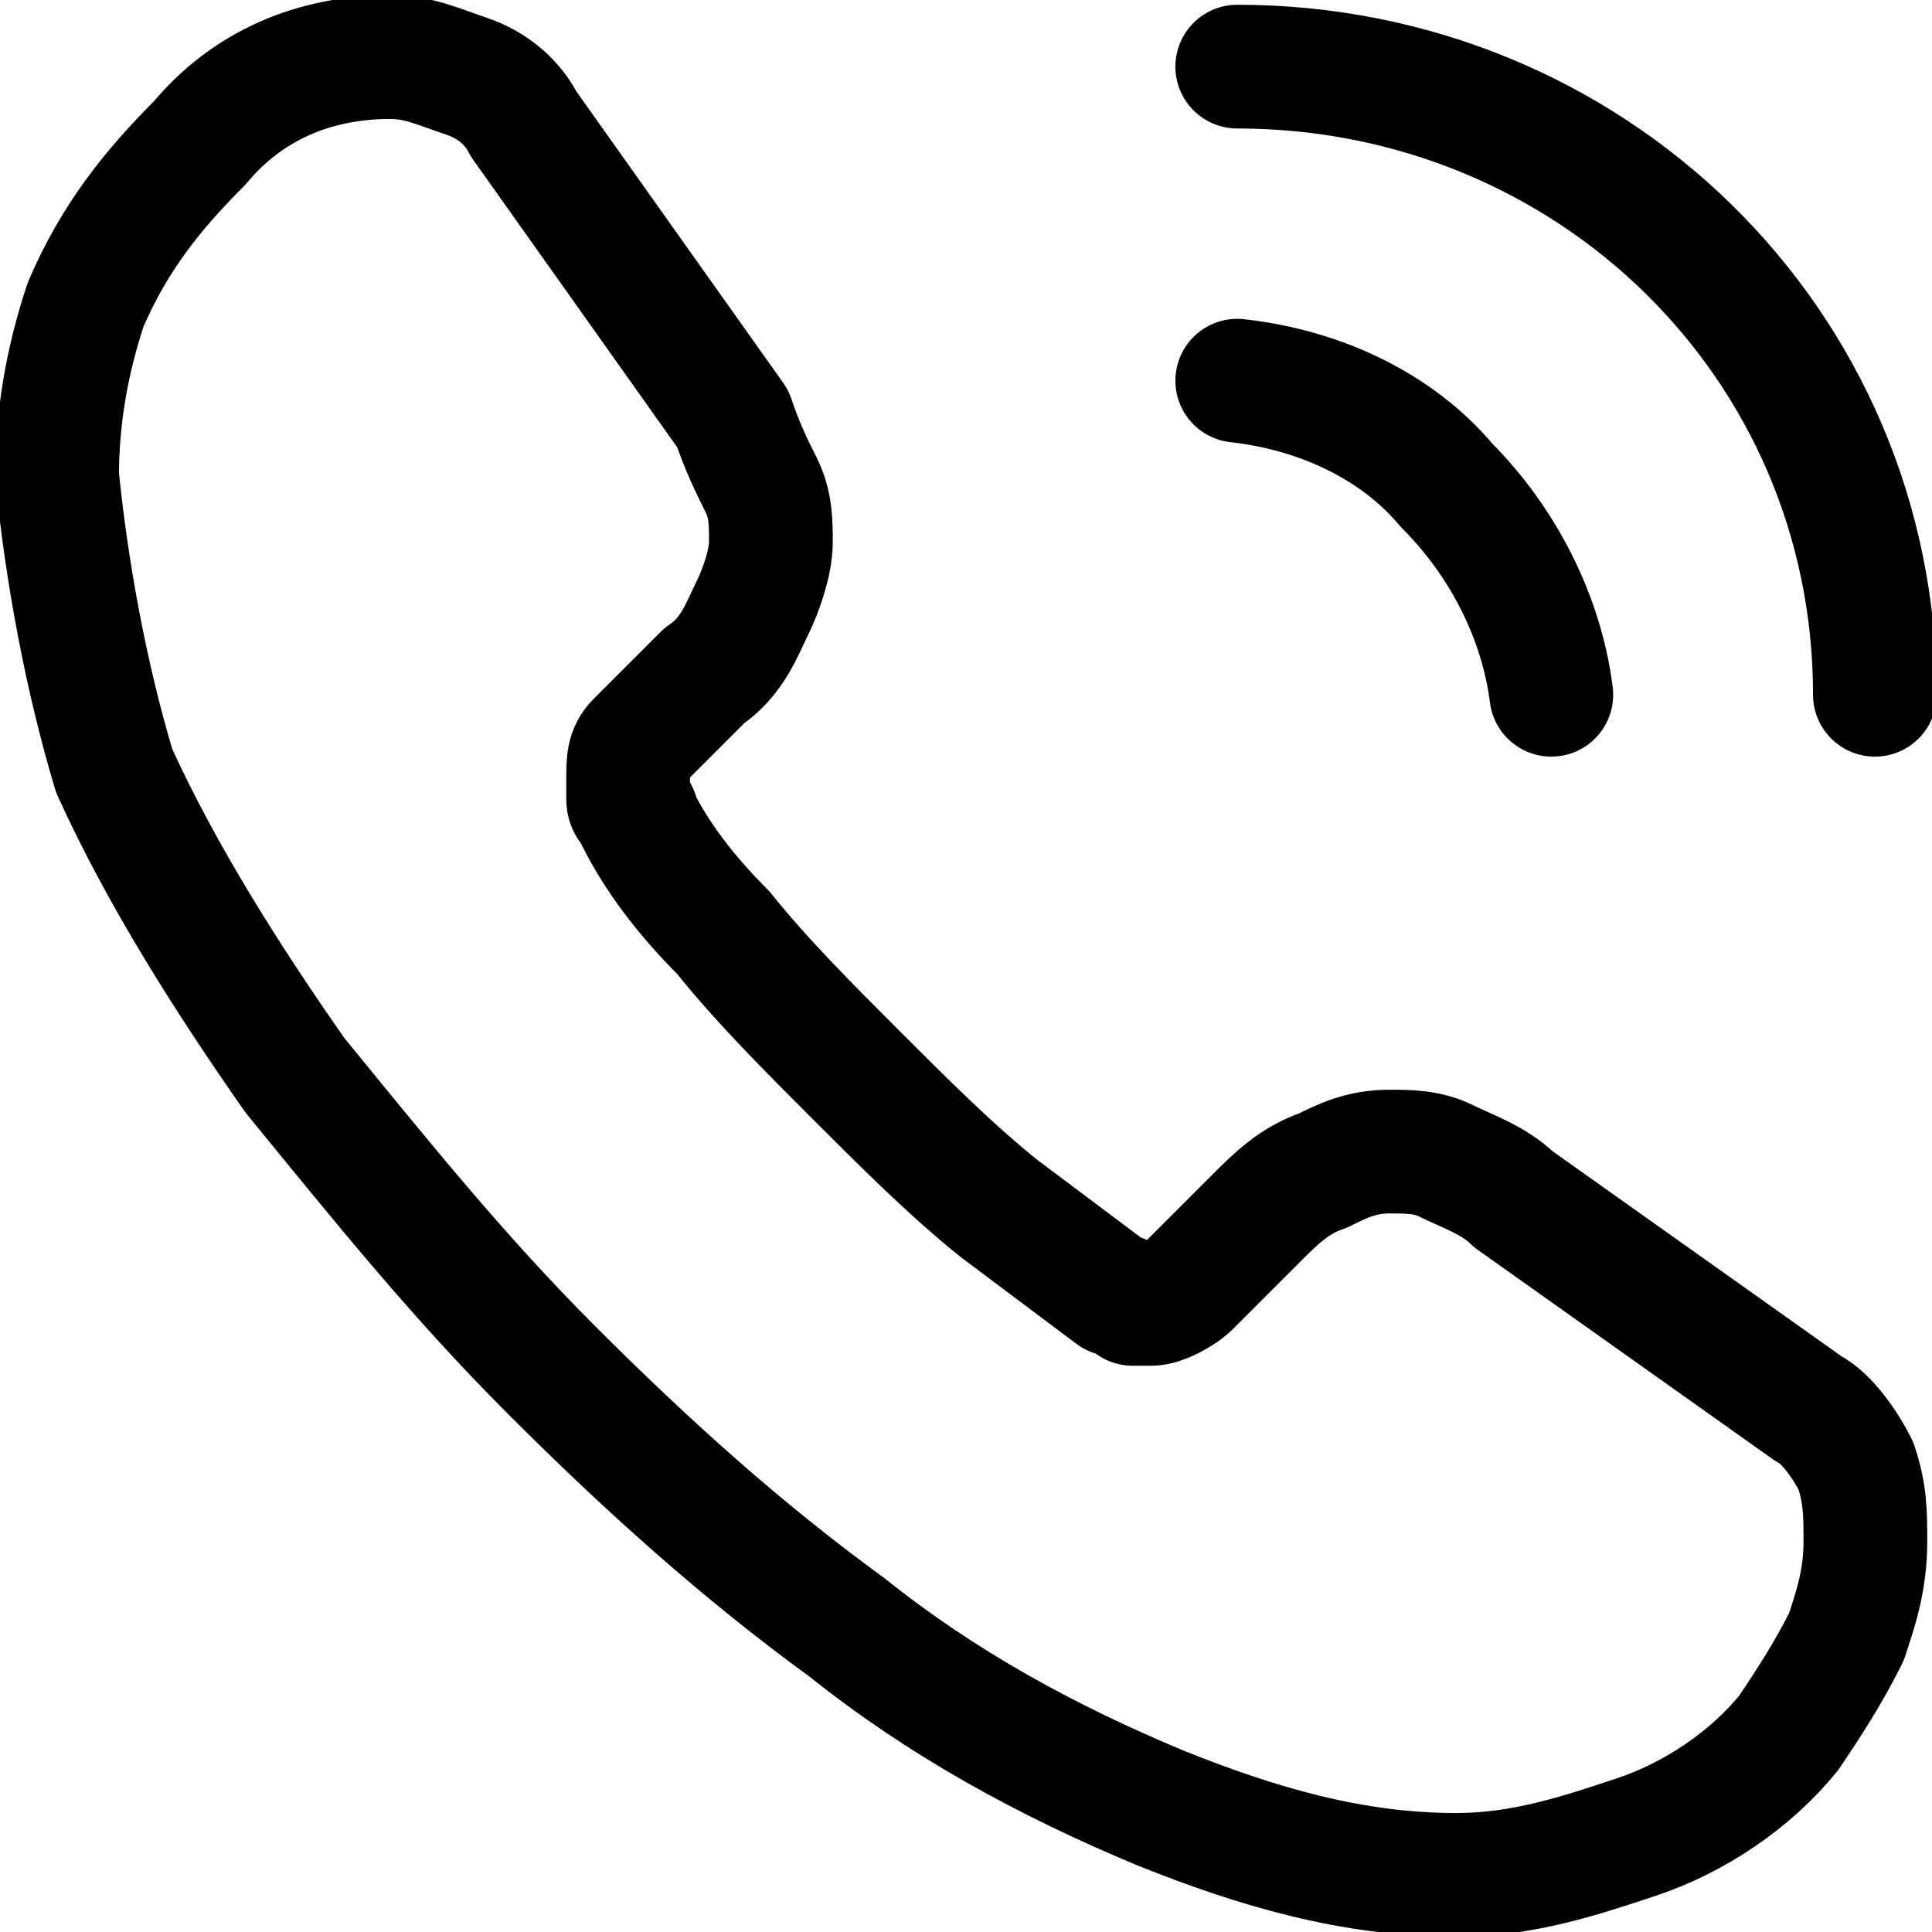
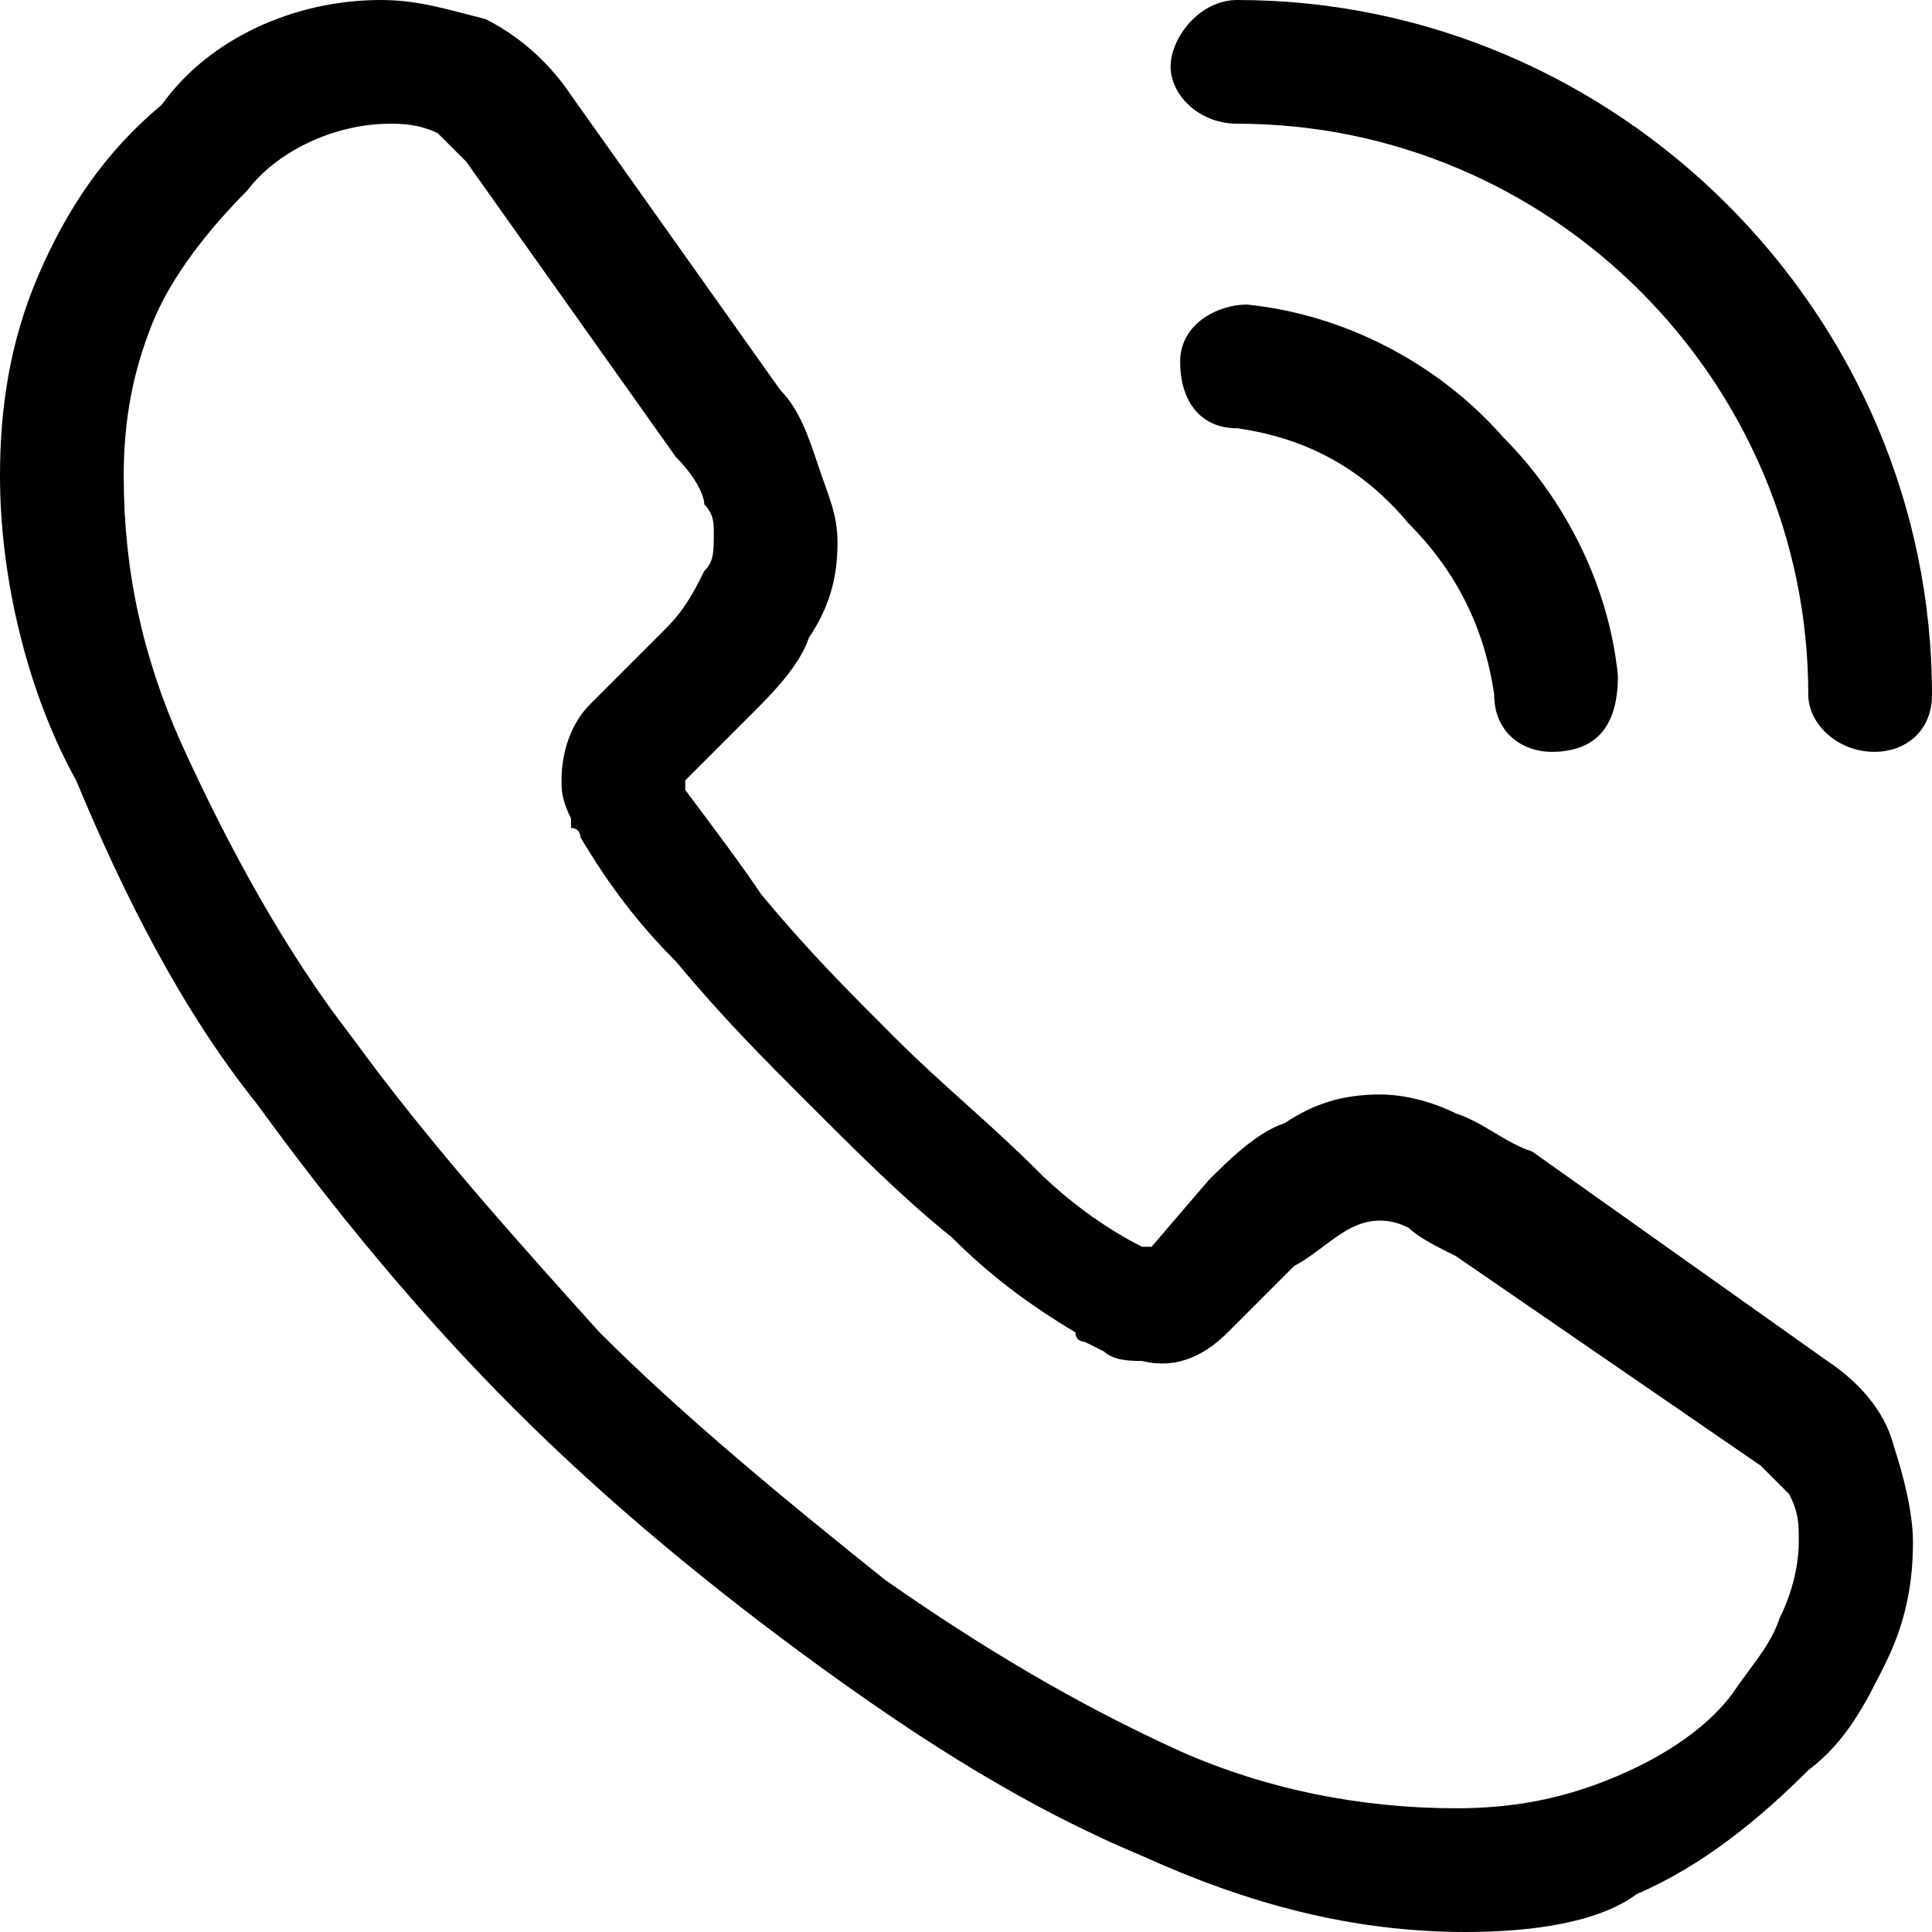
<svg xmlns="http://www.w3.org/2000/svg" version="1.1" id="Слой_1" x="0px" y="0px" viewBox="0 0 20.3 20.3" style="enable-background:new 0 0 20.3 20.3;" xml:space="preserve">
  <style type="text/css">
	.st0{fill:none;stroke:#000000;stroke-width:1.3;stroke-linecap:round;stroke-linejoin:round;}
</style>
-   <path id="Контур_645" class="st0" d="M12.5,8.7" />
-   <path id="Контур_646" class="st0" d="M19.6,16.2c0,0.4-0.1,0.7-0.2,1c-0.2,0.4-0.4,0.7-0.6,1c-0.4,0.5-1,0.9-1.6,1.1  c-0.6,0.2-1.2,0.4-1.9,0.4c-1.1,0-2.1-0.3-3.1-0.7c-1.2-0.5-2.3-1.1-3.3-1.9c-1.1-0.8-2.1-1.7-3.1-2.7c-1-1-1.8-2-2.7-3.1  c-0.7-1-1.4-2.1-1.9-3.2C0.9,7.1,0.7,6,0.6,5c0-0.6,0.1-1.2,0.3-1.8C1.2,2.5,1.6,2,2.1,1.5c0.5-0.6,1.2-0.9,2-0.9  c0.3,0,0.5,0.1,0.8,0.2c0.3,0.1,0.5,0.3,0.6,0.5l2.2,3.1C7.8,4.7,7.9,4.9,8,5.1c0.1,0.2,0.1,0.4,0.1,0.6c0,0.2-0.1,0.5-0.2,0.7  C7.8,6.6,7.7,6.9,7.4,7.1L6.7,7.8C6.6,7.9,6.6,8,6.6,8.2c0,0.1,0,0.1,0,0.2c0,0.1,0.1,0.1,0.1,0.2C6.9,9,7.2,9.4,7.6,9.8  c0.4,0.5,0.9,1,1.4,1.5c0.5,0.5,1,1,1.5,1.4c0.4,0.3,0.8,0.6,1.2,0.9c0,0,0.1,0,0.2,0.1c0.1,0,0.2,0,0.2,0c0.1,0,0.3-0.1,0.4-0.2  l0.7-0.7c0.2-0.2,0.4-0.4,0.7-0.5c0.2-0.1,0.4-0.2,0.7-0.2c0.2,0,0.4,0,0.6,0.1c0.2,0.1,0.5,0.2,0.7,0.4l3.1,2.2  c0.2,0.1,0.4,0.4,0.5,0.6C19.6,15.7,19.6,15.9,19.6,16.2z" />
-   <path id="Контур_647" class="st0" d="M16.3,7.3c-0.1-0.8-0.5-1.6-1.1-2.2C14.7,4.5,13.9,4.1,13,4" />
-   <path id="Контур_648" class="st0" d="M19.7,7.3c0-3.7-3-6.6-6.7-6.6l0,0" />
+   <path id="Контур_72" class="st0" d="M12.5,8.7" />
+   <path d="M15.4,20.3C15.3,20.3,15.3,20.3,15.4,20.3c-1.2,0-2.3-0.3-3.4-0.8c-1.2-0.5-2.3-1.2-3.4-2c-1.1-0.8-2.2-1.7-3.2-2.7  c-1-1-1.9-2.1-2.7-3.2c-0.8-1-1.4-2.2-1.9-3.4C0.3,7.3,0,6.1,0,5c0-0.7,0.1-1.4,0.4-2.1c0.3-0.7,0.7-1.3,1.3-1.8C2.2,0.4,3.1,0,4,0  c0.4,0,0.7,0.1,1.1,0.2C5.5,0.4,5.8,0.7,6,1l2.2,3.1c0.2,0.2,0.3,0.5,0.4,0.8c0.1,0.3,0.2,0.5,0.2,0.8c0,0.4-0.1,0.7-0.3,1  C8.4,7,8.1,7.3,7.9,7.5L7.2,8.2c0,0,0,0.1,0,0.1C7.5,8.7,7.8,9.1,8,9.4c0.5,0.6,0.9,1,1.4,1.5c0.5,0.5,1,0.9,1.5,1.4  c0.3,0.3,0.7,0.6,1.1,0.8c0,0,0.1,0,0.1,0l0.6-0.7c0.2-0.2,0.5-0.5,0.8-0.6c0.3-0.2,0.6-0.3,1-0.3c0.3,0,0.6,0.1,0.8,0.2  c0.3,0.1,0.5,0.3,0.8,0.4l3.1,2.2c0.3,0.2,0.6,0.5,0.7,0.9c0.1,0.3,0.2,0.7,0.2,1c0,0,0,0,0,0c0,0.5-0.1,0.9-0.3,1.3  c-0.2,0.4-0.4,0.8-0.8,1.1c-0.5,0.5-1.1,1-1.8,1.3C16.8,20.2,16.1,20.3,15.4,20.3z M4.1,1.3C4.1,1.3,4.1,1.3,4.1,1.3  C3.5,1.3,2.9,1.6,2.6,2c-0.4,0.4-0.8,0.9-1,1.4C1.4,3.9,1.3,4.4,1.3,5c0,1,0.2,1.9,0.6,2.8C2.4,8.9,3,10,3.7,10.9  C4.5,12,5.4,13,6.3,14c0.9,0.9,2,1.8,3,2.6c1,0.7,2,1.3,3.1,1.8c0.9,0.4,1.9,0.6,2.9,0.6c0.6,0,1.1-0.1,1.6-0.3  c0.5-0.2,1-0.5,1.3-0.9c0.2-0.3,0.4-0.5,0.5-0.8c0.1-0.2,0.2-0.5,0.2-0.8c0-0.2,0-0.3-0.1-0.5c-0.1-0.1-0.2-0.2-0.3-0.3l-3.2-2.2  c-0.2-0.1-0.4-0.2-0.5-0.3c-0.2-0.1-0.4-0.1-0.6,0c-0.2,0.1-0.4,0.3-0.6,0.4L12.9,14c-0.2,0.2-0.5,0.4-0.9,0.3c-0.1,0-0.3,0-0.4-0.1  l-0.2-0.1c0,0-0.1,0-0.1-0.1c-0.5-0.3-0.9-0.6-1.3-1c-0.5-0.4-1-0.9-1.5-1.4c-0.5-0.5-0.9-0.9-1.4-1.5c-0.4-0.4-0.7-0.8-1-1.3  c0,0,0-0.1-0.1-0.1L6,8.6C5.9,8.4,5.9,8.3,5.9,8.2c0-0.3,0.1-0.6,0.3-0.8L7,6.6C7.2,6.4,7.3,6.2,7.4,6c0.1-0.1,0.1-0.2,0.1-0.4  c0-0.1,0-0.2-0.1-0.3C7.4,5.2,7.3,5,7.1,4.8L4.9,1.7C4.8,1.6,4.7,1.5,4.6,1.4C4.4,1.3,4.2,1.3,4.1,1.3z M7.2,8.3L7.2,8.3  C7.2,8.3,7.2,8.3,7.2,8.3z" />
+   <path d="M16.3,7.9c-0.3,0-0.6-0.2-0.6-0.6c-0.1-0.7-0.4-1.3-0.9-1.8c-0.5-0.6-1.1-0.9-1.8-1c-0.4,0-0.6-0.3-0.6-0.7  c0-0.4,0.4-0.6,0.7-0.6c1,0.1,2,0.6,2.7,1.4c0.6,0.6,1.1,1.5,1.2,2.5C17,7.6,16.8,7.9,16.3,7.9C16.4,7.9,16.4,7.9,16.3,7.9z" />
+   <path d="M19.7,7.9c-0.4,0-0.7-0.3-0.7-0.6c0-3.3-2.7-6-6-6c-0.4,0-0.7-0.3-0.7-0.6S12.6,0,13,0c4,0,7.3,3.3,7.3,7.3  C20.3,7.7,20,7.9,19.7,7.9z" />
</svg>
